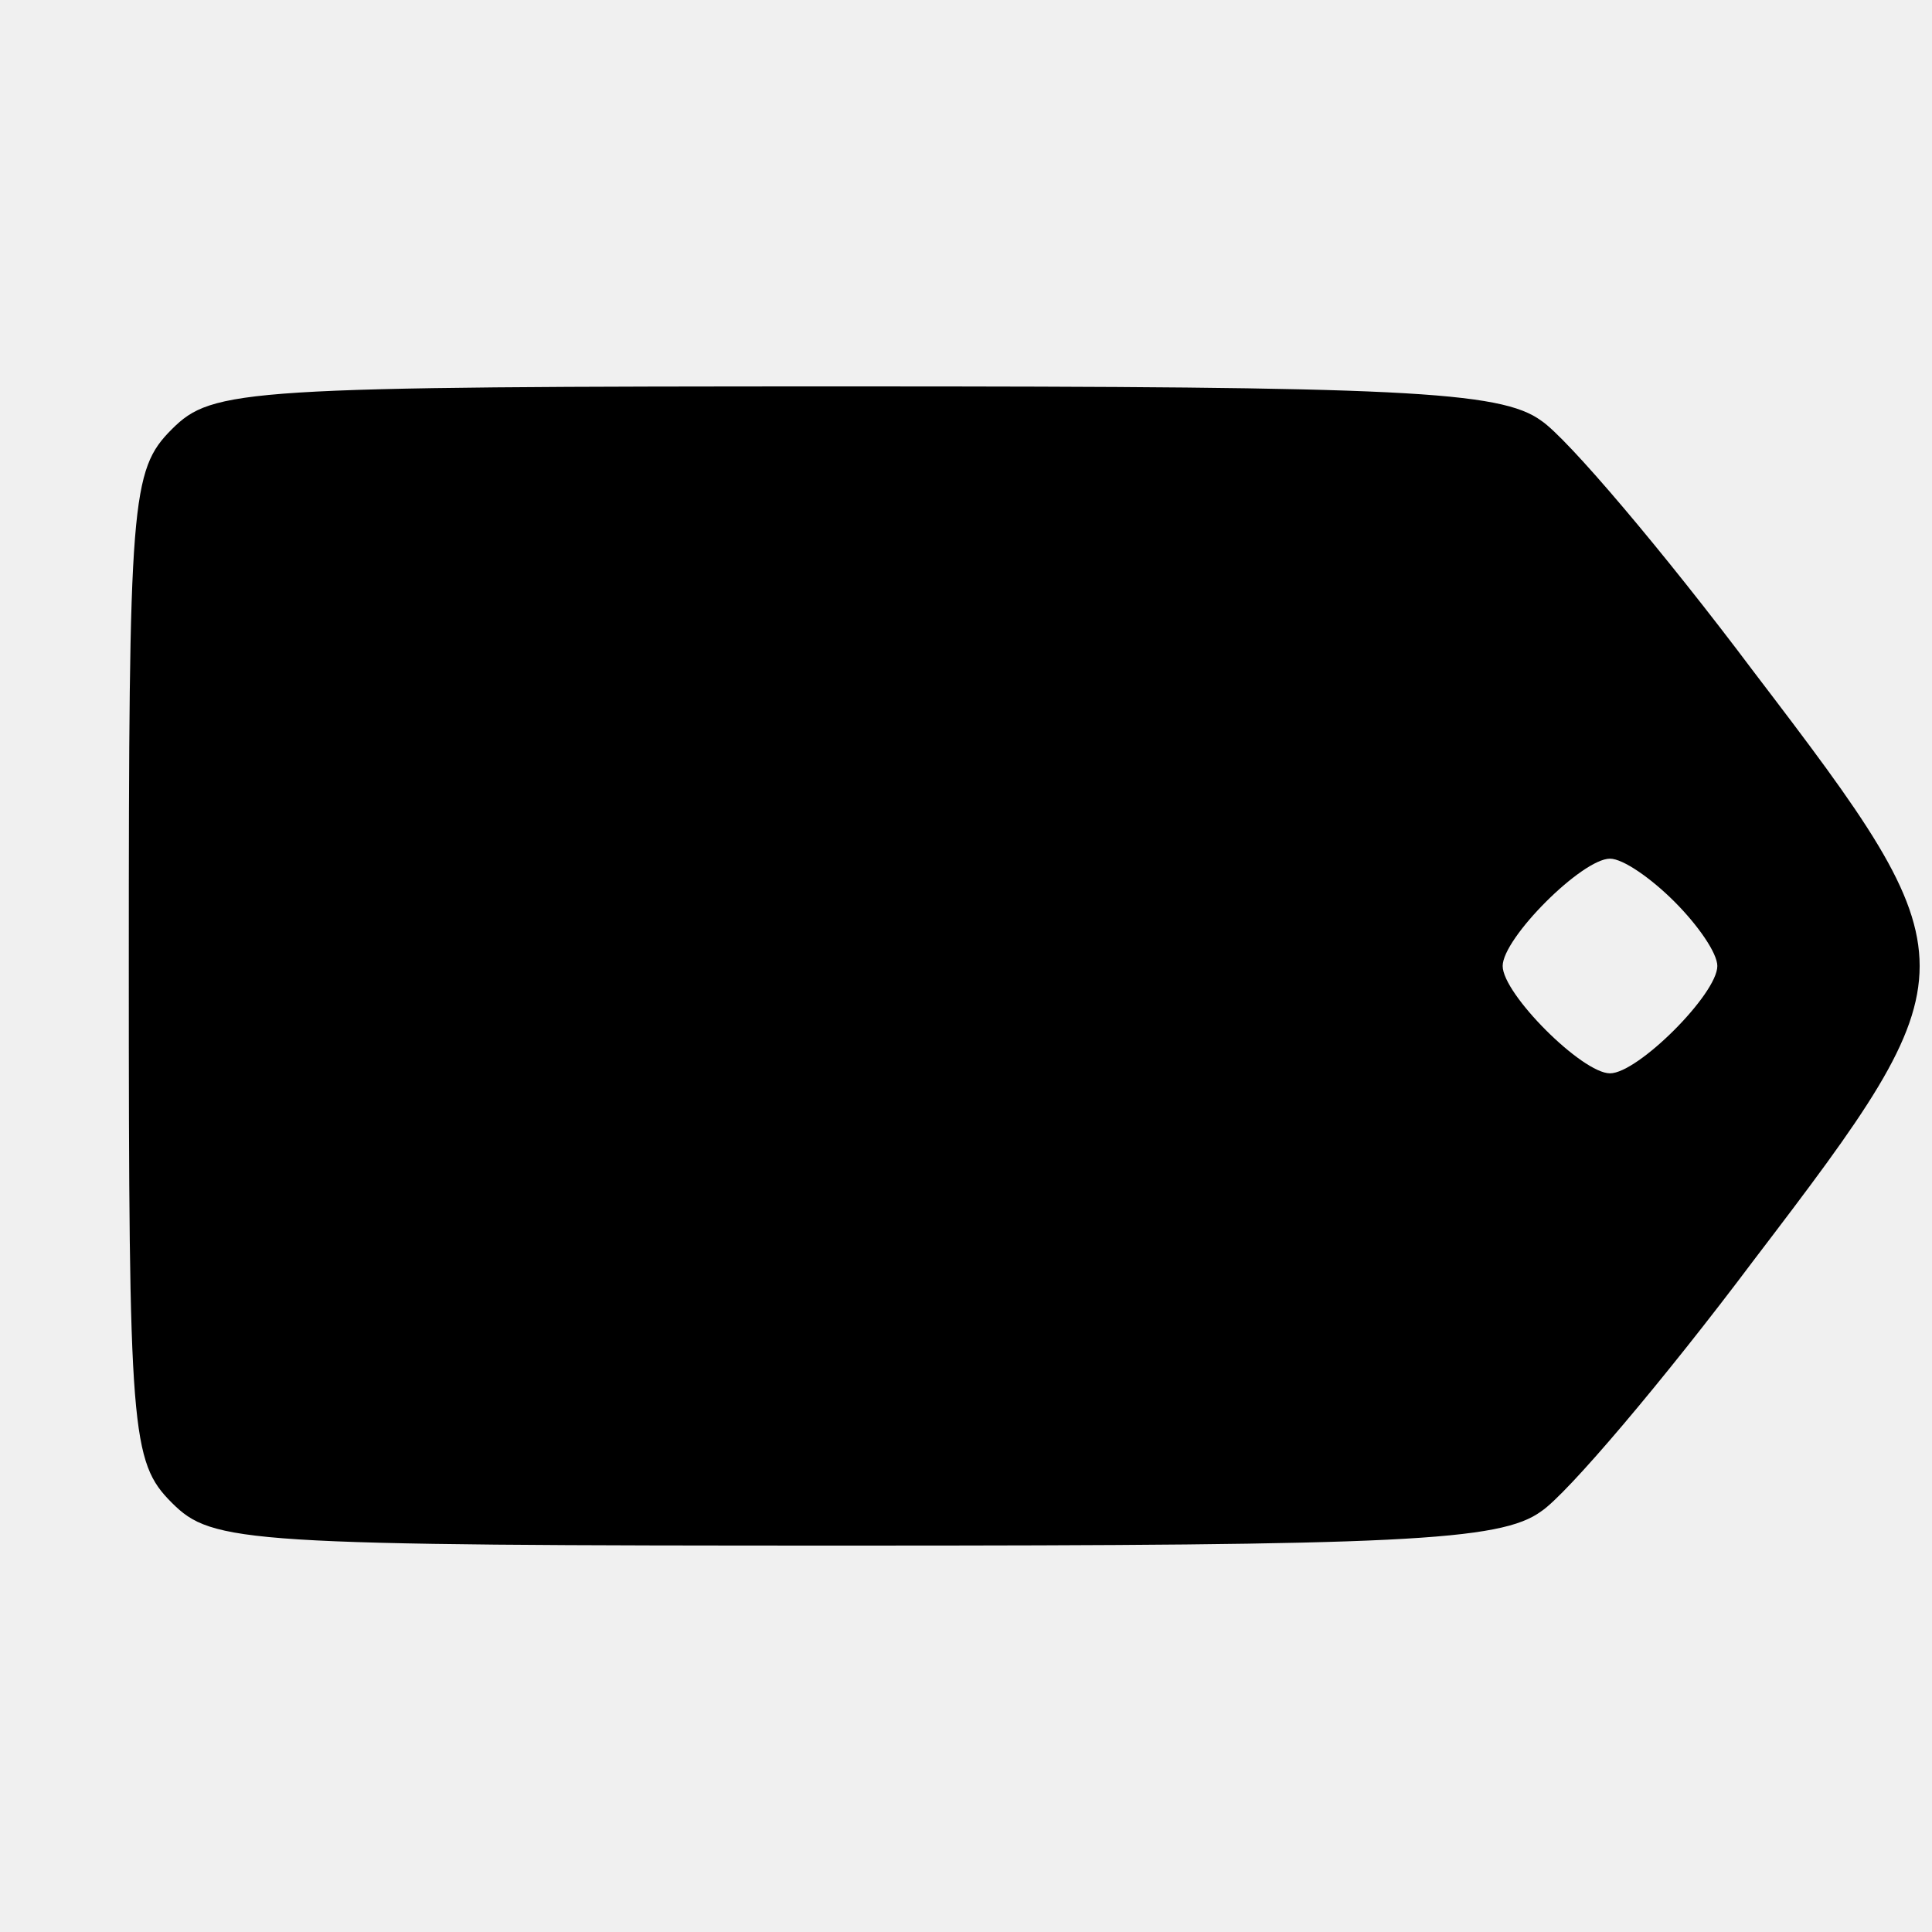
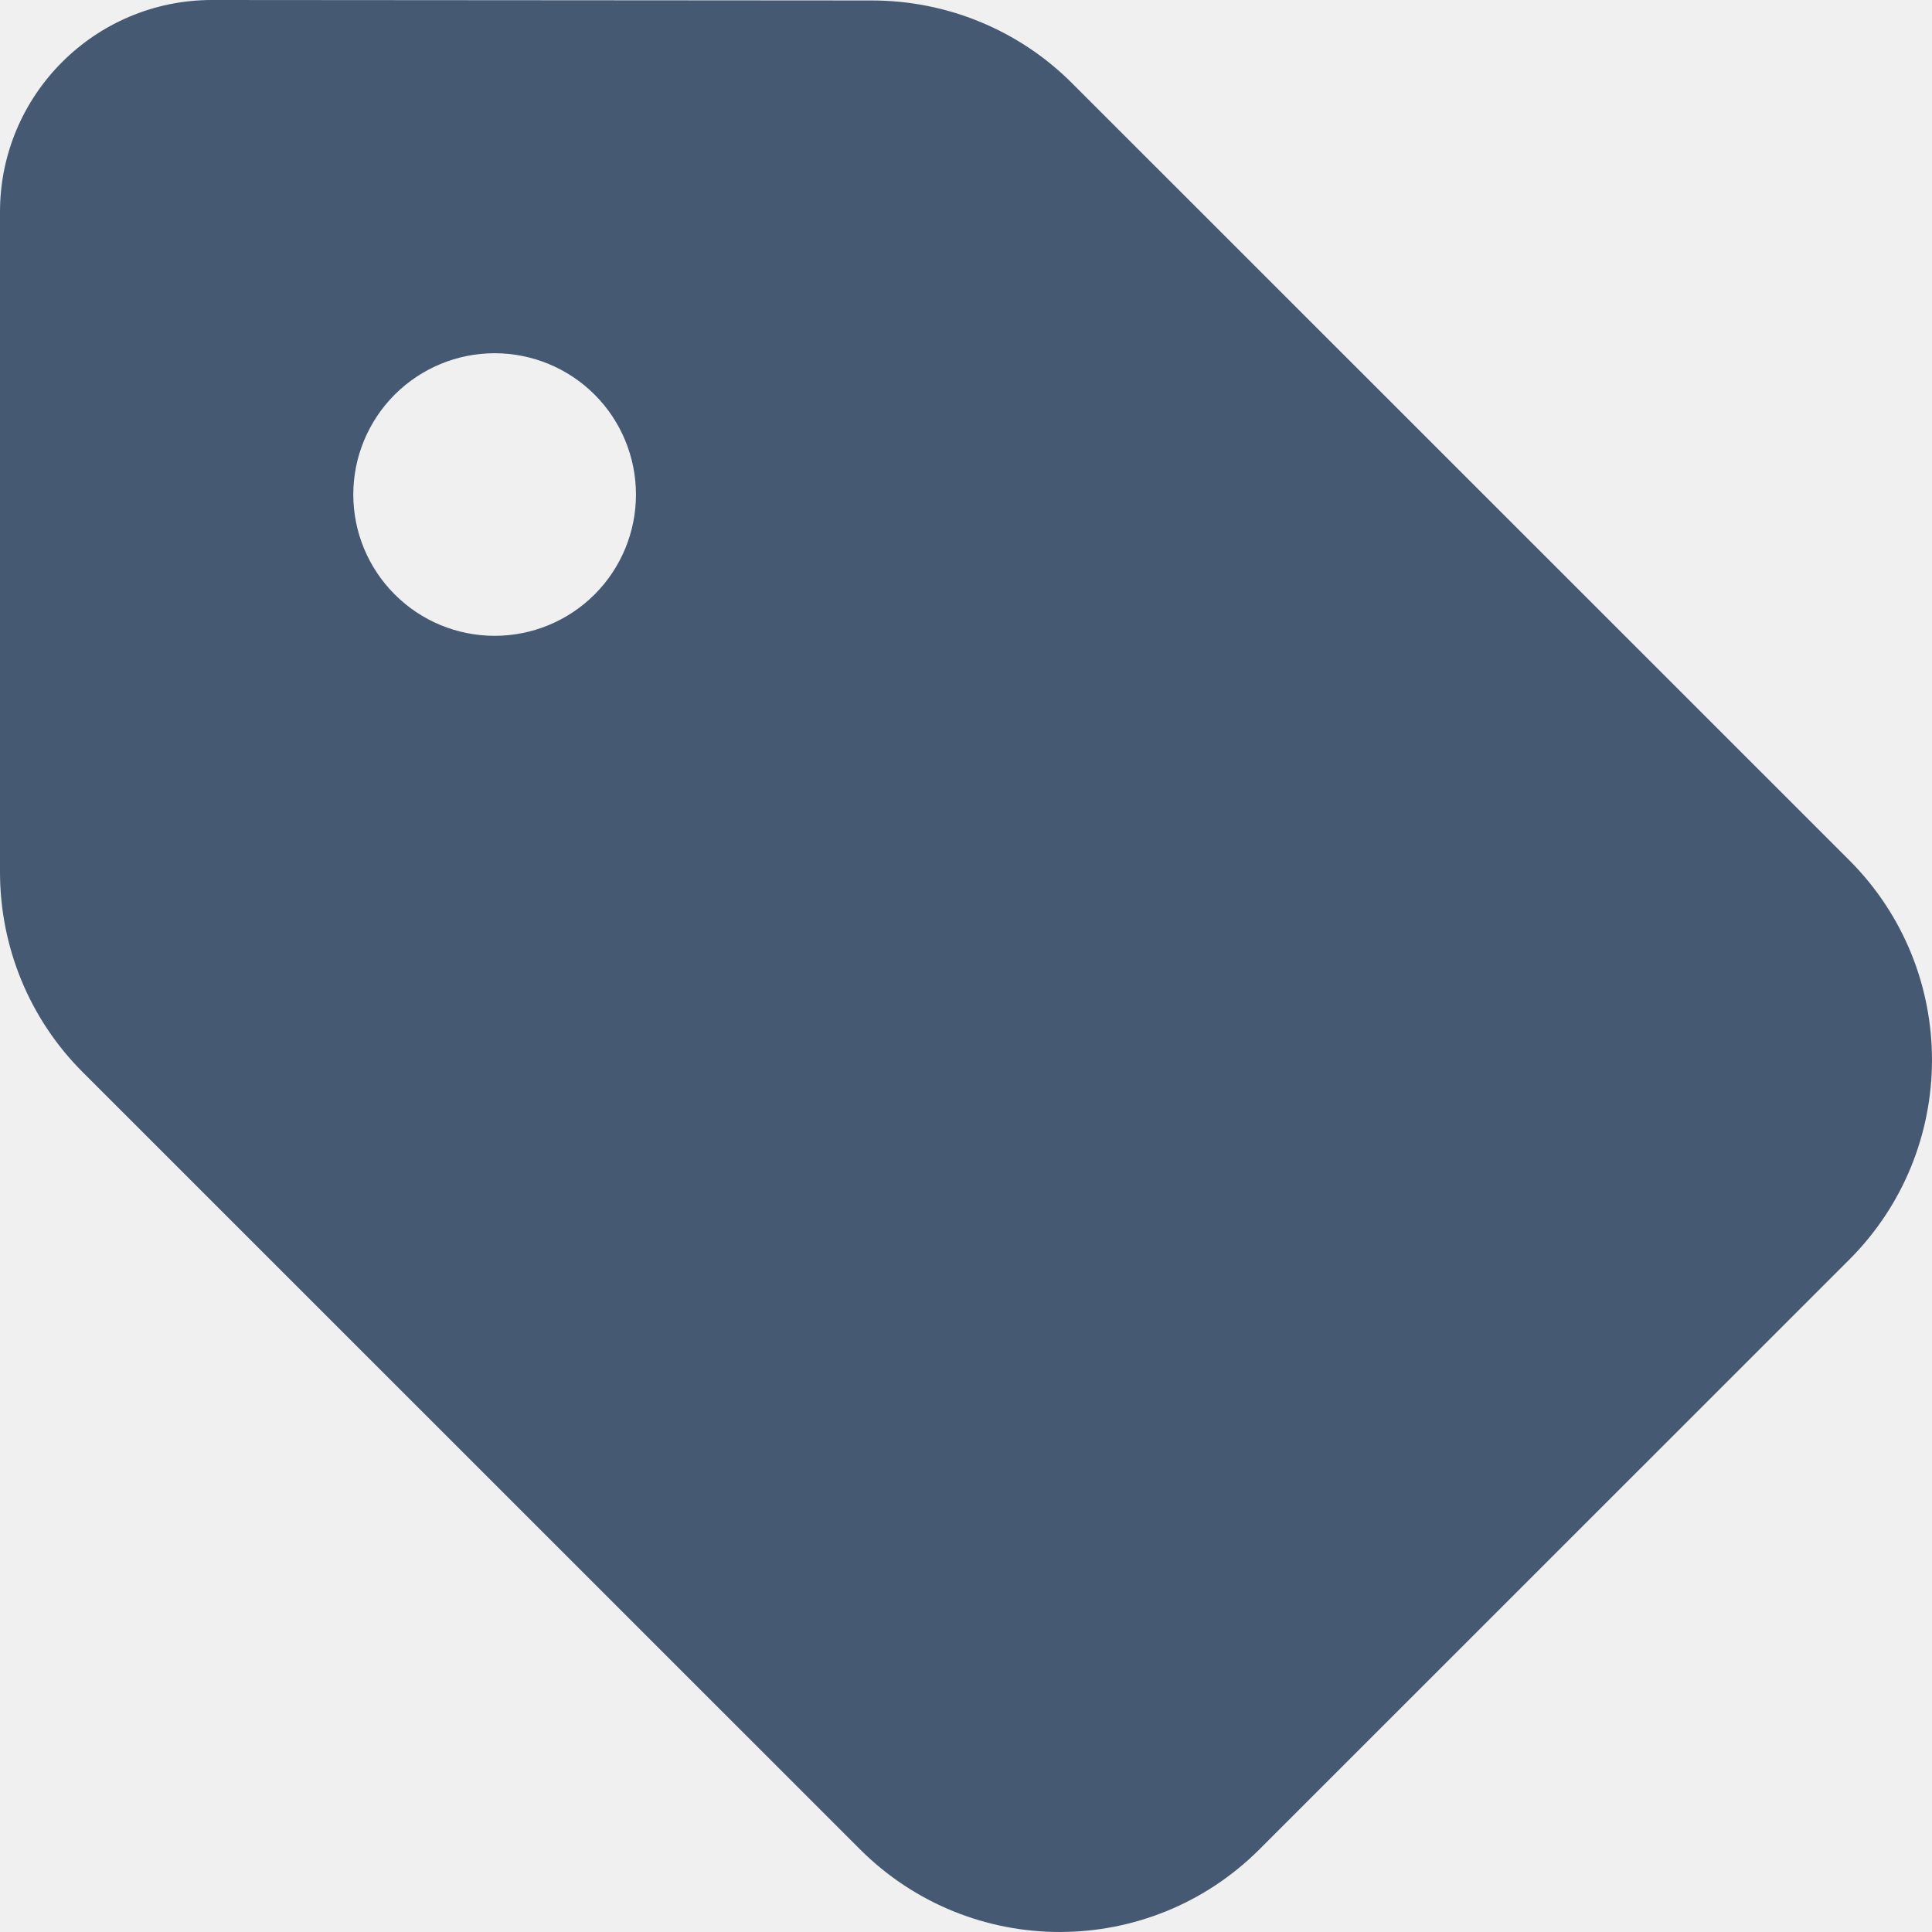
- <svg xmlns="http://www.w3.org/2000/svg" version="1.0" width="90pt" height="90pt" viewBox="0 0 90 90" preserveAspectRatio="xMidYMid meet">
-   <g transform="translate(0,90) scale(0.1,-0.1)" fill="#000000" stroke="none">
-     <path d="M80 700 c-19 -19 -20 -33 -20 -250 0 -217 1 -231 20 -250 19 -19 33 -20 318 -20 254 0 301 2 320 16 12 8 57 61 99 117 103 135 103 139 0 274 -42 56 -87 109 -99 117 -19 14 -66 16 -320 16 -285 0 -299 -1 -318 -20z m700 -220 c11 -11 20 -24 20 -30 0 -13 -37 -50 -50 -50 -13 0 -50 37 -50 50 0 13 37 50 50 50 6 0 19 -9 30 -20z" />
+ <svg xmlns="http://www.w3.org/2000/svg" width="29" height="29" viewBox="0 0 29 29" fill="none">
+   <g clip-path="url(#clip0_305_7)">
+     <path d="M0 3.181V13.09C0 14.217 0.444 15.297 1.24 16.092L12.907 27.757C14.565 29.414 17.25 29.414 18.907 27.757L27.757 18.909C29.414 17.252 29.414 14.568 27.757 12.911L16.089 1.246C15.294 0.451 14.213 0.007 13.086 0.007L3.182 0C1.425 0 0 1.425 0 3.181ZM7.425 5.302C7.987 5.302 8.527 5.526 8.925 5.923C9.323 6.321 9.546 6.861 9.546 7.423C9.546 7.986 9.323 8.525 8.925 8.923C8.527 9.321 7.987 9.544 7.425 9.544C6.862 9.544 6.323 9.321 5.925 8.923C5.527 8.525 5.303 7.986 5.303 7.423C5.303 6.861 5.527 6.321 5.925 5.923C6.323 5.526 6.862 5.302 7.425 5.302Z" fill="#465973" />
  </g>
+   <defs>
+     <clipPath id="clip0_305_7">
+       <rect width="29" height="29" fill="white" />
+     </clipPath>
+   </defs>
</svg>
